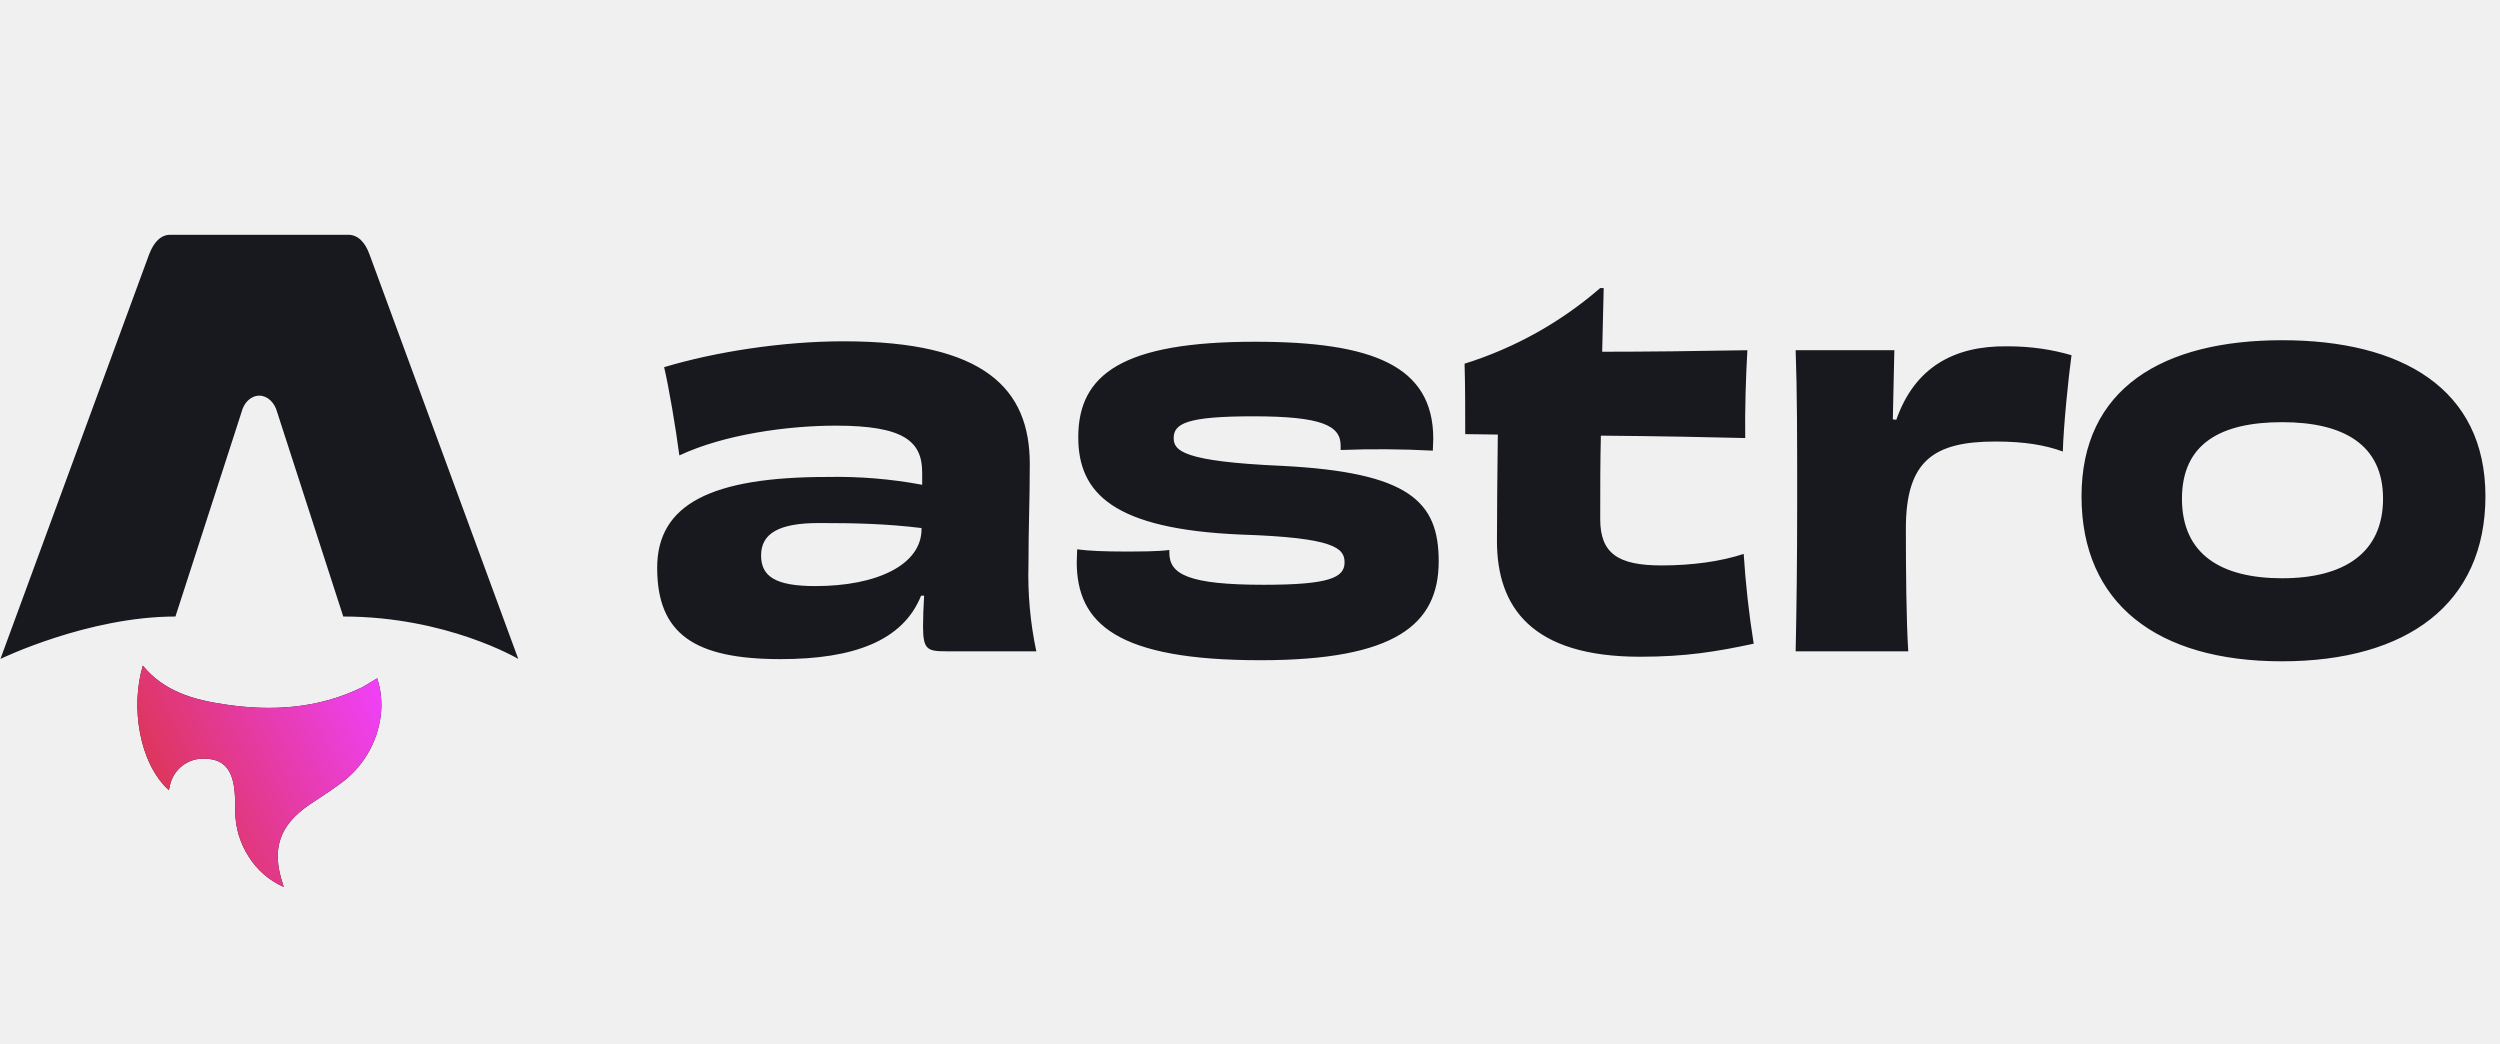
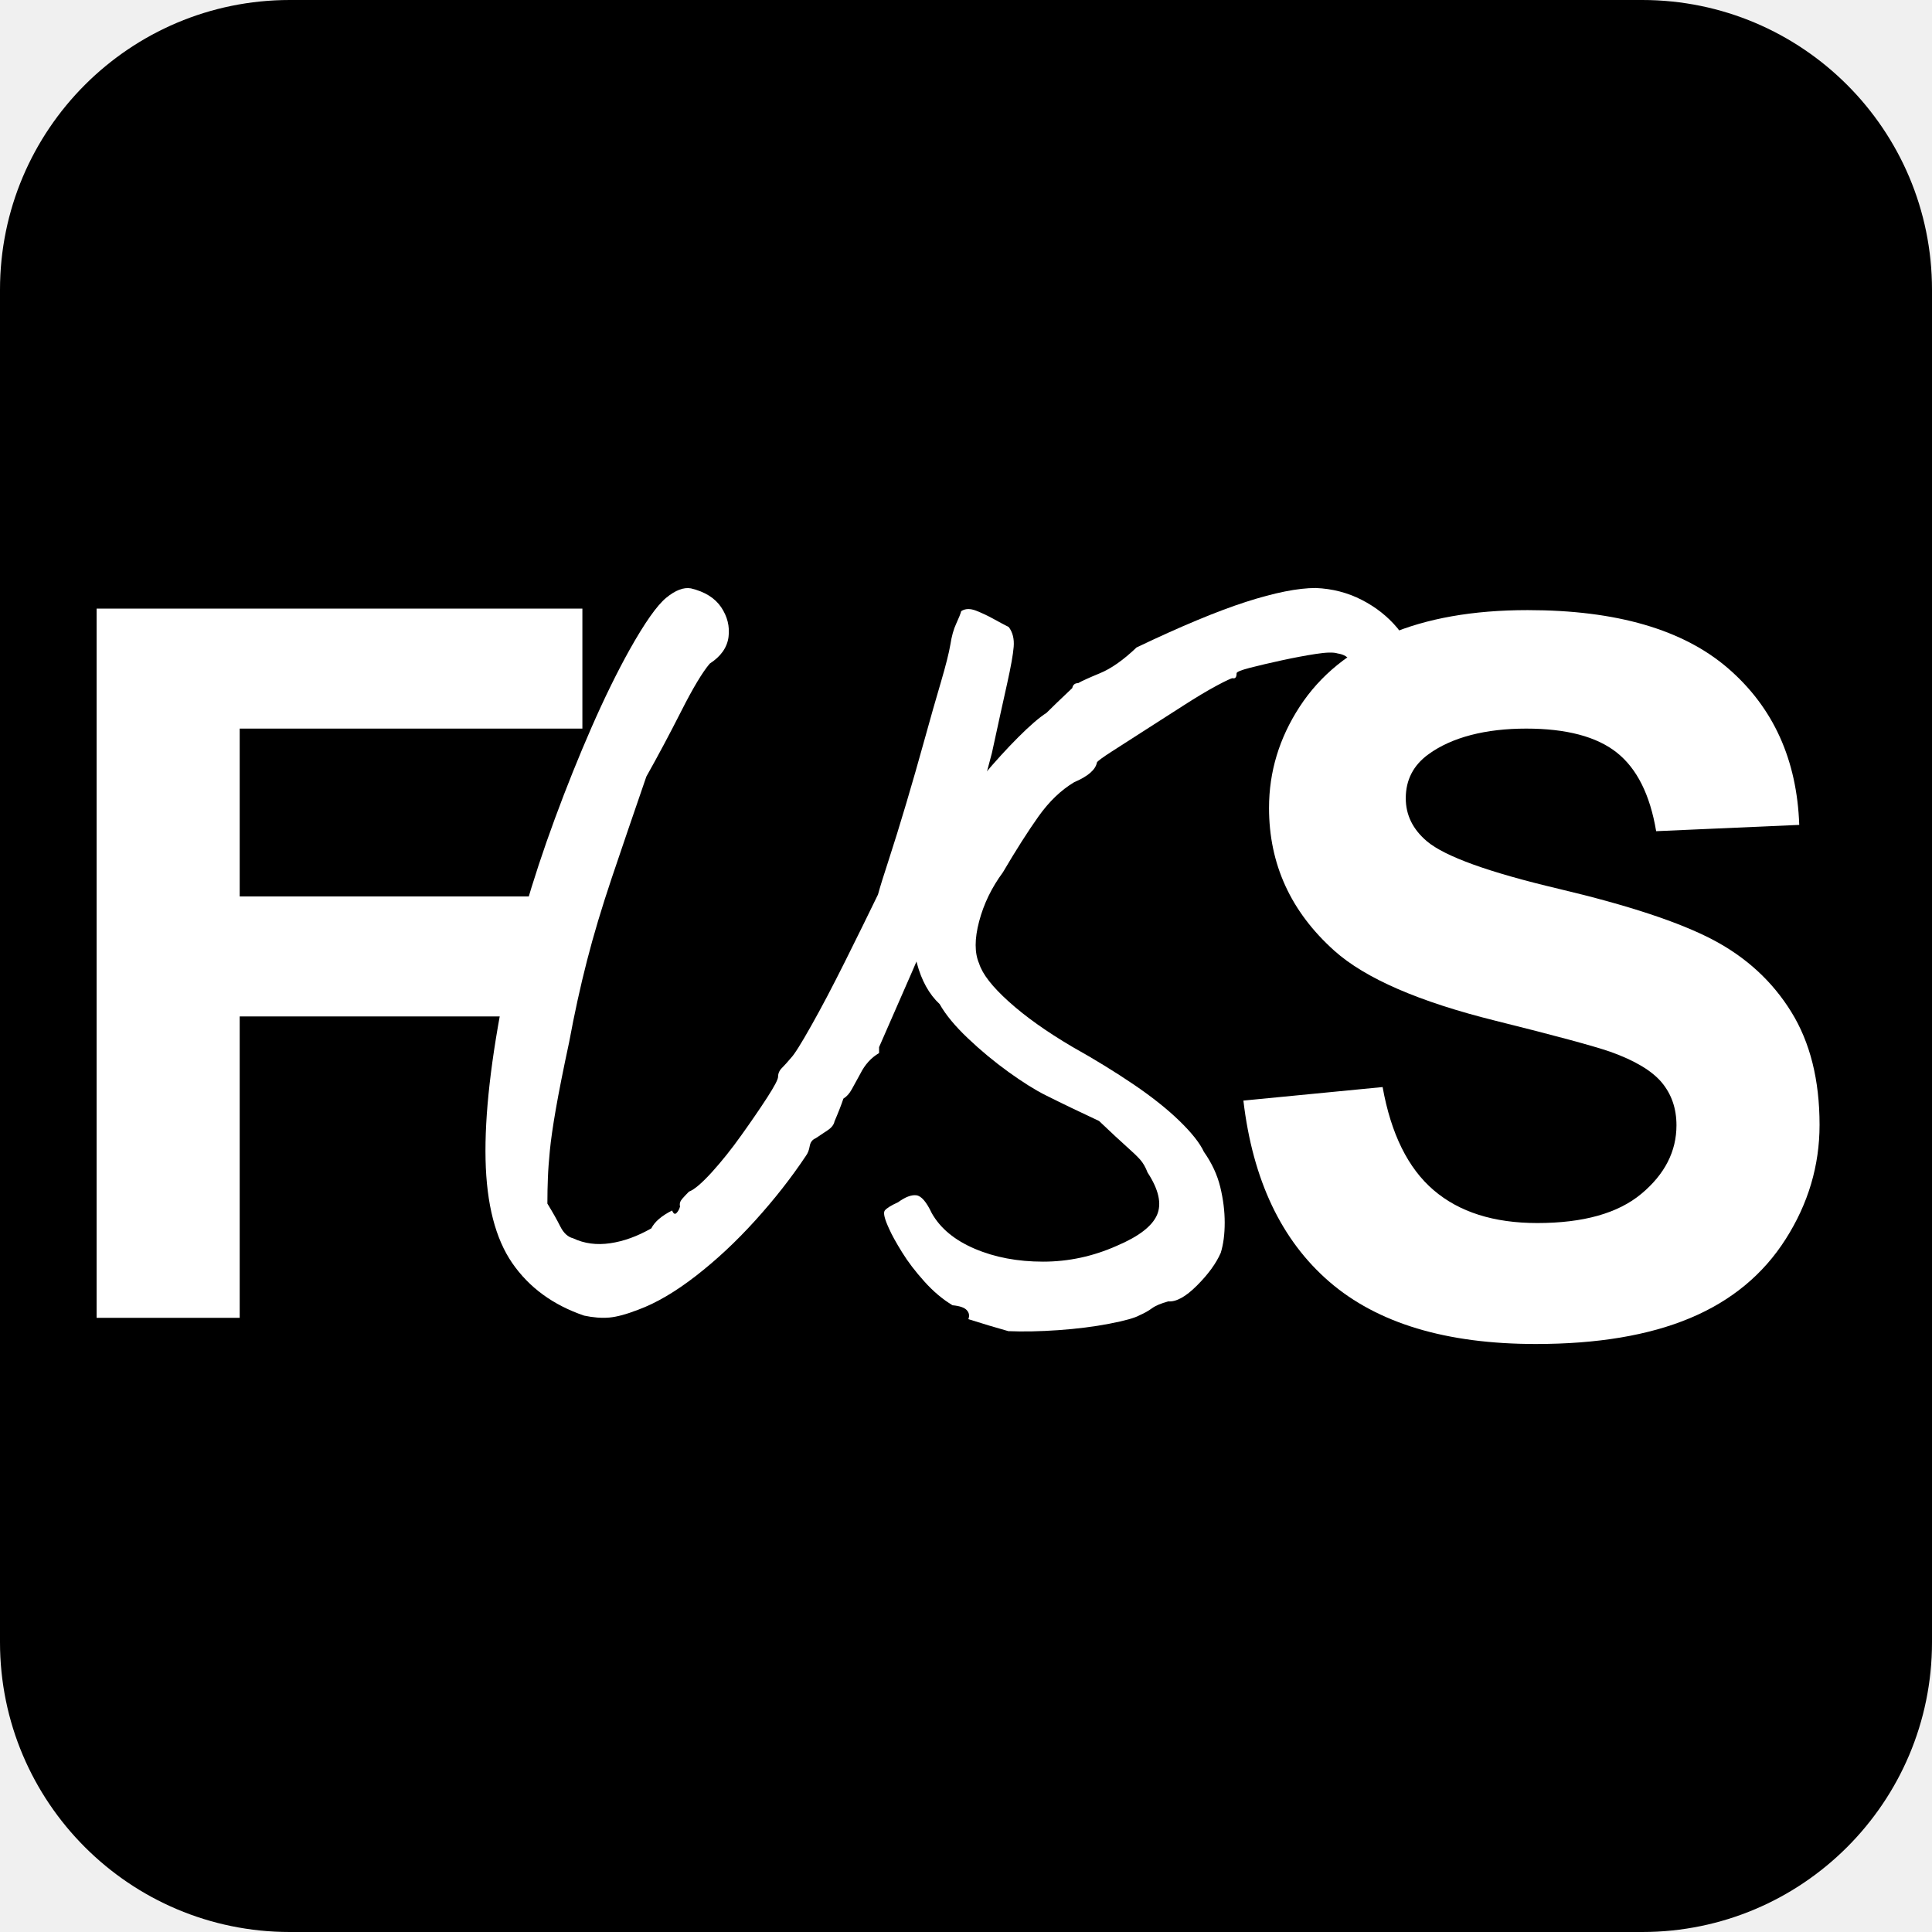
- <svg xmlns="http://www.w3.org/2000/svg" fill="none" width="115" height="48">
-   <path fill="#17191E" d="M7.77 36.35C6.4 35.11 6 32.51 6.57 30.62c.99 1.2 2.35 1.57 3.75 1.78 2.18.33 4.31.2 6.33-.78.23-.12.44-.27.7-.42.18.55.23 1.1.17 1.67a4.56 4.56 0 0 1-1.94 3.23c-.43.32-.9.61-1.34.91-1.38.94-1.76 2.03-1.24 3.62l.05.17a3.63 3.63 0 0 1-1.6-1.38 3.87 3.87 0 0 1-.63-2.1c0-.37 0-.74-.05-1.1-.13-.9-.55-1.3-1.33-1.32a1.56 1.56 0 0 0-1.63 1.26c0 .06-.03.12-.05.2Z" />
-   <path fill="url(#a)" d="M7.77 36.35C6.4 35.11 6 32.51 6.57 30.62c.99 1.2 2.35 1.57 3.75 1.78 2.18.33 4.31.2 6.33-.78.23-.12.44-.27.7-.42.18.55.23 1.1.17 1.67a4.56 4.56 0 0 1-1.94 3.23c-.43.32-.9.61-1.34.91-1.38.94-1.76 2.03-1.24 3.62l.05.17a3.63 3.63 0 0 1-1.6-1.38 3.87 3.87 0 0 1-.63-2.1c0-.37 0-.74-.05-1.1-.13-.9-.55-1.3-1.33-1.32a1.56 1.56 0 0 0-1.63 1.26c0 .06-.03.12-.05.2Z" />
-   <path fill="#17191E" d="M.02 30.31s4.02-1.95 8.05-1.95l3.04-9.4c.11-.45.44-.76.82-.76.37 0 .7.31.82.76l3.04 9.4c4.77 0 8.05 1.95 8.05 1.95L17 11.71c-.2-.56-.53-.91-.98-.91H7.83c-.44 0-.76.35-.97.9L.02 30.31Zm42.37-5.97c0 1.64-2.05 2.62-4.88 2.62-1.85 0-2.5-.45-2.5-1.41 0-1 .8-1.49 2.65-1.49 1.67 0 3.09.03 4.73.23v.05Zm.03-2.04a21.37 21.37 0 0 0-4.37-.36c-5.32 0-7.82 1.25-7.82 4.18 0 3.04 1.71 4.2 5.68 4.2 3.35 0 5.63-.84 6.46-2.92h.14c-.03.5-.05 1-.05 1.4 0 1.07.18 1.16 1.06 1.16h4.15a16.9 16.9 0 0 1-.36-4c0-1.67.06-2.93.06-4.62 0-3.45-2.07-5.64-8.56-5.64-2.8 0-5.9.48-8.26 1.19.22.93.54 2.83.7 4.06 2.04-.96 4.95-1.37 7.2-1.37 3.11 0 3.97.71 3.97 2.15v.57Zm11.37 3c-.56.07-1.33.07-2.12.07-.83 0-1.6-.03-2.12-.1l-.02.58c0 2.85 1.87 4.52 8.45 4.52 6.2 0 8.2-1.64 8.2-4.55 0-2.74-1.33-4.09-7.2-4.39-4.58-.2-4.99-.7-4.99-1.28 0-.66.59-1 3.65-1 3.18 0 4.03.43 4.03 1.35v.2a46.13 46.13 0 0 1 4.24.03l.02-.55c0-3.36-2.8-4.46-8.2-4.46-6.08 0-8.13 1.49-8.13 4.39 0 2.6 1.64 4.23 7.48 4.48 4.3.14 4.77.62 4.77 1.28 0 .7-.7 1.03-3.71 1.03-3.47 0-4.35-.48-4.35-1.47v-.13Zm19.82-12.05a17.5 17.5 0 0 1-6.24 3.48c.03.84.03 2.4.03 3.24l1.5.02c-.02 1.63-.04 3.6-.04 4.9 0 3.04 1.6 5.32 6.58 5.32 2.1 0 3.5-.23 5.23-.6a43.77 43.77 0 0 1-.46-4.13c-1.03.34-2.34.53-3.78.53-2 0-2.82-.55-2.82-2.13 0-1.37 0-2.65.03-3.84 2.57.02 5.13.07 6.64.11-.02-1.18.03-2.9.1-4.04-2.2.04-4.65.07-6.68.07l.07-2.93h-.16Zm13.46 6.04a767.33 767.33 0 0 1 .07-3.18H82.6c.07 1.96.07 3.98.07 6.92 0 2.95-.03 4.99-.07 6.93h5.18c-.09-1.37-.11-3.68-.11-5.65 0-3.1 1.26-4 4.12-4 1.33 0 2.28.16 3.1.46.03-1.16.26-3.43.4-4.43-.86-.25-1.81-.41-2.96-.41-2.46-.03-4.26.98-5.1 3.38l-.17-.02Zm22.55 3.65c0 2.5-1.8 3.66-4.64 3.66-2.81 0-4.61-1.1-4.61-3.66s1.82-3.52 4.61-3.52c2.82 0 4.64 1.03 4.64 3.52Zm4.71-.11c0-4.96-3.87-7.18-9.35-7.18-5.5 0-9.23 2.22-9.23 7.18 0 4.94 3.49 7.59 9.21 7.59 5.77 0 9.37-2.65 9.37-7.6Z" />
+ <svg xmlns="http://www.w3.org/2000/svg" version="1.1" width="1000" height="1000">
+   <g clip-path="url(#SvgjsClipPath1166)">
+     <rect width="1000" height="1000" fill="#000000" />
+     <g transform="matrix(1.757812,0,0,1.757812,50,50)">
+       <svg version="1.1" width="512px" height="512px">
+         <svg width="512px" height="512px" viewBox="0 0 92 40">
+           <path d="M0 38.613V1.091H25.703V7.439H7.571V16.321H23.223V22.67H7.571V38.616H0V38.613Z" />
+           <path d="M60.677 27.121L68.043 26.405C68.487 28.88 69.386 30.698 70.74 31.858C72.096 33.02 73.925 33.6 76.225 33.6C78.663 33.6 80.5 33.084 81.737 32.05C82.972 31.019 83.591 29.81 83.591 28.428C83.591 27.54 83.332 26.788 82.812 26.163C82.292 25.542 81.385 24.999 80.088 24.537C79.201 24.231 77.181 23.684 74.026 22.899C69.968 21.892 67.121 20.656 65.484 19.188C63.181 17.123 62.033 14.607 62.033 11.638C62.033 9.726 62.572 7.94 63.657 6.277C64.74 4.614 66.3 3.346 68.336 2.475C70.373 1.604 72.833 1.17 75.715 1.17C80.421 1.17 83.963 2.201 86.34 4.266C88.719 6.331 89.966 9.087 90.087 12.534L82.516 12.867C82.193 10.94 81.498 9.551 80.433 8.707C79.368 7.863 77.768 7.439 75.638 7.439C73.508 7.439 71.716 7.89 70.471 8.796C69.67 9.376 69.268 10.153 69.268 11.125C69.268 12.013 69.643 12.773 70.392 13.405C71.346 14.207 73.666 15.043 77.349 15.914C81.032 16.785 83.756 17.686 85.521 18.613C87.287 19.544 88.667 20.814 89.665 22.428C90.664 24.041 91.162 26.033 91.162 28.406C91.162 30.558 90.565 32.571 89.372 34.446C88.179 36.324 86.49 37.718 84.308 38.631C82.127 39.544 79.408 40 76.151 40C71.41 40 67.772 38.904 65.23 36.711C62.688 34.518 61.172 31.323 60.677 27.123V27.121Z" />
+           <path d="M25.791 38.497C24.149 37.937 22.885 37.012 21.992 35.719C21.102 34.426 20.632 32.6 20.58 30.242C20.528 27.883 20.868 24.888 21.6 21.251C21.845 20.027 22.195 18.631 22.648 17.056C23.102 15.482 23.634 13.866 24.246 12.208C24.857 10.548 25.503 8.942 26.183 7.385C26.864 5.83 27.537 4.458 28.2 3.269C29.003 1.836 29.649 0.92 30.137 0.518C30.626 0.116 31.062 -0.049 31.447 0.02C32.179 0.195 32.711 0.526 33.044 1.014C33.374 1.505 33.505 2.028 33.436 2.586C33.364 3.146 33.034 3.617 32.44 4.002C32.056 4.456 31.558 5.285 30.946 6.491C30.335 7.696 29.716 8.86 29.087 9.978C28.387 12.006 27.778 13.797 27.253 15.352C26.731 16.906 26.292 18.367 25.944 19.729C25.594 21.09 25.281 22.524 25.003 24.027C24.687 25.495 24.453 26.684 24.295 27.589C24.137 28.5 24.034 29.223 23.982 29.766C23.93 30.308 23.893 30.787 23.878 31.209C23.861 31.628 23.851 32.082 23.851 32.571C24.13 33.025 24.357 33.427 24.532 33.777C24.707 34.128 24.933 34.337 25.212 34.407C25.806 34.688 26.459 34.774 27.177 34.668C27.892 34.565 28.616 34.3 29.351 33.881C29.526 33.533 29.891 33.217 30.451 32.936C30.52 33.111 30.599 33.156 30.685 33.067C30.771 32.978 30.833 32.867 30.87 32.726C30.835 32.586 30.87 32.455 30.973 32.332C31.077 32.211 31.2 32.08 31.341 31.939C31.619 31.836 32.021 31.493 32.546 30.918C33.069 30.34 33.594 29.687 34.116 28.951C34.639 28.219 35.095 27.555 35.48 26.96C35.862 26.366 36.057 26 36.057 25.86C36.057 25.685 36.126 25.527 36.266 25.389C36.404 25.25 36.562 25.075 36.737 24.866C36.912 24.69 37.27 24.123 37.809 23.163C38.352 22.203 38.943 21.076 39.589 19.783C40.235 18.49 40.819 17.301 41.344 16.218C41.448 15.833 41.64 15.213 41.921 14.357C42.2 13.501 42.506 12.514 42.838 11.396C43.169 10.279 43.494 9.151 43.807 8.016C44.12 6.881 44.409 5.867 44.673 4.977C44.934 4.086 45.099 3.43 45.17 3.01C45.24 2.556 45.343 2.181 45.484 1.883C45.622 1.584 45.71 1.367 45.745 1.226C45.955 1.086 46.216 1.078 46.531 1.199C46.844 1.322 47.16 1.471 47.475 1.646C47.789 1.821 48.052 1.959 48.262 2.065C48.471 2.346 48.558 2.694 48.523 3.114C48.489 3.533 48.373 4.17 48.183 5.028C47.991 5.885 47.72 7.118 47.372 8.724C46.64 11.589 45.757 14.229 44.727 16.64C43.696 19.05 42.587 21.601 41.401 24.293V24.606C40.982 24.851 40.649 25.218 40.405 25.707C40.23 26.02 40.082 26.294 39.959 26.519C39.836 26.746 39.688 26.911 39.513 27.017C39.409 27.33 39.252 27.735 39.042 28.224C39.008 28.399 38.884 28.557 38.675 28.695C38.465 28.835 38.256 28.974 38.046 29.114C37.871 29.186 37.765 29.324 37.73 29.534C37.696 29.743 37.627 29.919 37.521 30.057C36.752 31.211 35.862 32.346 34.849 33.464C33.835 34.584 32.788 35.561 31.705 36.4C30.623 37.239 29.61 37.834 28.668 38.182C28.04 38.426 27.524 38.566 27.123 38.601C26.721 38.636 26.277 38.601 25.786 38.497H25.791Z" />
+           <path d="M48.22 39.314C47.591 39.139 46.894 38.929 46.124 38.685C46.194 38.51 46.169 38.352 46.045 38.214C45.922 38.073 45.671 37.987 45.286 37.95C44.764 37.636 44.266 37.217 43.795 36.691C43.324 36.168 42.929 35.653 42.616 35.144C42.303 34.639 42.074 34.227 41.936 33.913C41.692 33.39 41.613 33.067 41.699 32.944C41.786 32.823 42.022 32.675 42.407 32.499C42.791 32.221 43.114 32.097 43.376 32.132C43.637 32.166 43.908 32.482 44.187 33.074C44.64 33.879 45.4 34.508 46.465 34.962C47.53 35.416 48.735 35.643 50.079 35.643C51.422 35.643 52.724 35.364 53.981 34.804C55.132 34.315 55.84 33.775 56.104 33.178C56.365 32.583 56.2 31.833 55.606 30.925C55.5 30.646 55.369 30.419 55.214 30.244C55.058 30.069 54.822 29.842 54.506 29.563C54.193 29.285 53.703 28.831 53.039 28.199C52.517 27.955 52.036 27.728 51.6 27.518C51.163 27.308 50.7 27.081 50.212 26.837C49.652 26.558 48.999 26.146 48.247 25.606C47.495 25.063 46.78 24.471 46.1 23.824C45.419 23.178 44.921 22.576 44.606 22.016C44.046 21.493 43.644 20.767 43.4 19.842C43.156 18.917 43.085 17.927 43.191 16.879C43.297 15.83 43.575 14.888 44.029 14.049C44.239 13.56 44.606 12.948 45.129 12.213C45.651 11.48 46.238 10.728 46.884 9.961C47.53 9.191 48.158 8.502 48.77 7.89C49.381 7.279 49.877 6.852 50.261 6.605C50.54 6.326 50.993 5.889 51.622 5.295C51.656 5.12 51.76 5.033 51.935 5.033C52.11 4.93 52.492 4.755 53.086 4.51C53.68 4.266 54.326 3.812 55.024 3.146C57.363 2.028 59.294 1.224 60.812 0.735C62.331 0.247 63.561 0 64.505 0C65.378 0.035 66.189 0.244 66.941 0.629C67.69 1.014 68.319 1.512 68.827 2.122C69.332 2.734 69.638 3.459 69.744 4.298C69.988 5.137 69.902 6.116 69.483 7.234C69.063 8.354 68.469 9.4 67.703 10.38C66.933 11.36 66.113 12.092 65.24 12.581C64.261 13 63.563 13.148 63.144 13.027C62.725 12.904 62.533 12.512 62.568 11.848C62.568 11.569 62.664 11.236 62.856 10.854C63.048 10.469 63.581 9.788 64.453 8.808C65.57 7.165 66.226 5.889 66.418 4.981C66.611 4.074 66.357 3.565 65.659 3.462C65.449 3.393 65.065 3.402 64.508 3.489C63.948 3.575 63.347 3.689 62.701 3.829C62.055 3.97 61.495 4.101 61.024 4.222C60.553 4.345 60.317 4.441 60.317 4.51C60.317 4.72 60.248 4.809 60.107 4.772C60.038 4.772 59.757 4.903 59.269 5.164C58.779 5.426 58.194 5.776 57.514 6.213C56.833 6.649 56.153 7.086 55.47 7.523C54.79 7.96 54.203 8.335 53.715 8.65C53.227 8.964 52.963 9.159 52.928 9.228C52.859 9.613 52.458 9.963 51.723 10.276C51.023 10.696 50.397 11.298 49.837 12.085C49.278 12.872 48.649 13.859 47.951 15.046C47.357 15.85 46.938 16.716 46.694 17.641C46.45 18.567 46.45 19.309 46.694 19.869C46.869 20.429 47.392 21.1 48.267 21.887C49.139 22.674 50.256 23.469 51.619 24.273C52.805 24.937 53.89 25.603 54.866 26.265C55.842 26.928 56.656 27.575 57.302 28.204C57.948 28.833 58.377 29.376 58.586 29.83C59.005 30.424 59.294 31.044 59.452 31.69C59.609 32.337 59.688 32.966 59.688 33.578C59.688 34.19 59.619 34.722 59.479 35.176C59.234 35.736 58.816 36.311 58.221 36.906C57.627 37.501 57.122 37.779 56.703 37.745C56.318 37.849 56.03 37.972 55.837 38.112C55.645 38.253 55.426 38.374 55.182 38.48C54.938 38.618 54.405 38.769 53.584 38.927C52.763 39.085 51.864 39.198 50.887 39.267C49.909 39.336 49.019 39.353 48.215 39.319L48.22 39.314Z" />
+           <style>
+                         path { fill: #fff; }
+                     </style>
+         </svg>
+       </svg>
+     </g>
+   </g>
  <defs>
-     <linearGradient id="a" x1="6.33" x2="19.43" y1="40.8" y2="34.6" gradientUnits="userSpaceOnUse">
-       <stop stop-color="#D83333" />
-       <stop offset="1" stop-color="#F041FF" />
-     </linearGradient>
+     <clipPath id="SvgjsClipPath1166">
+       <rect width="1000" height="1000" x="0" y="0" rx="150" ry="150" />
+     </clipPath>
  </defs>
</svg>
